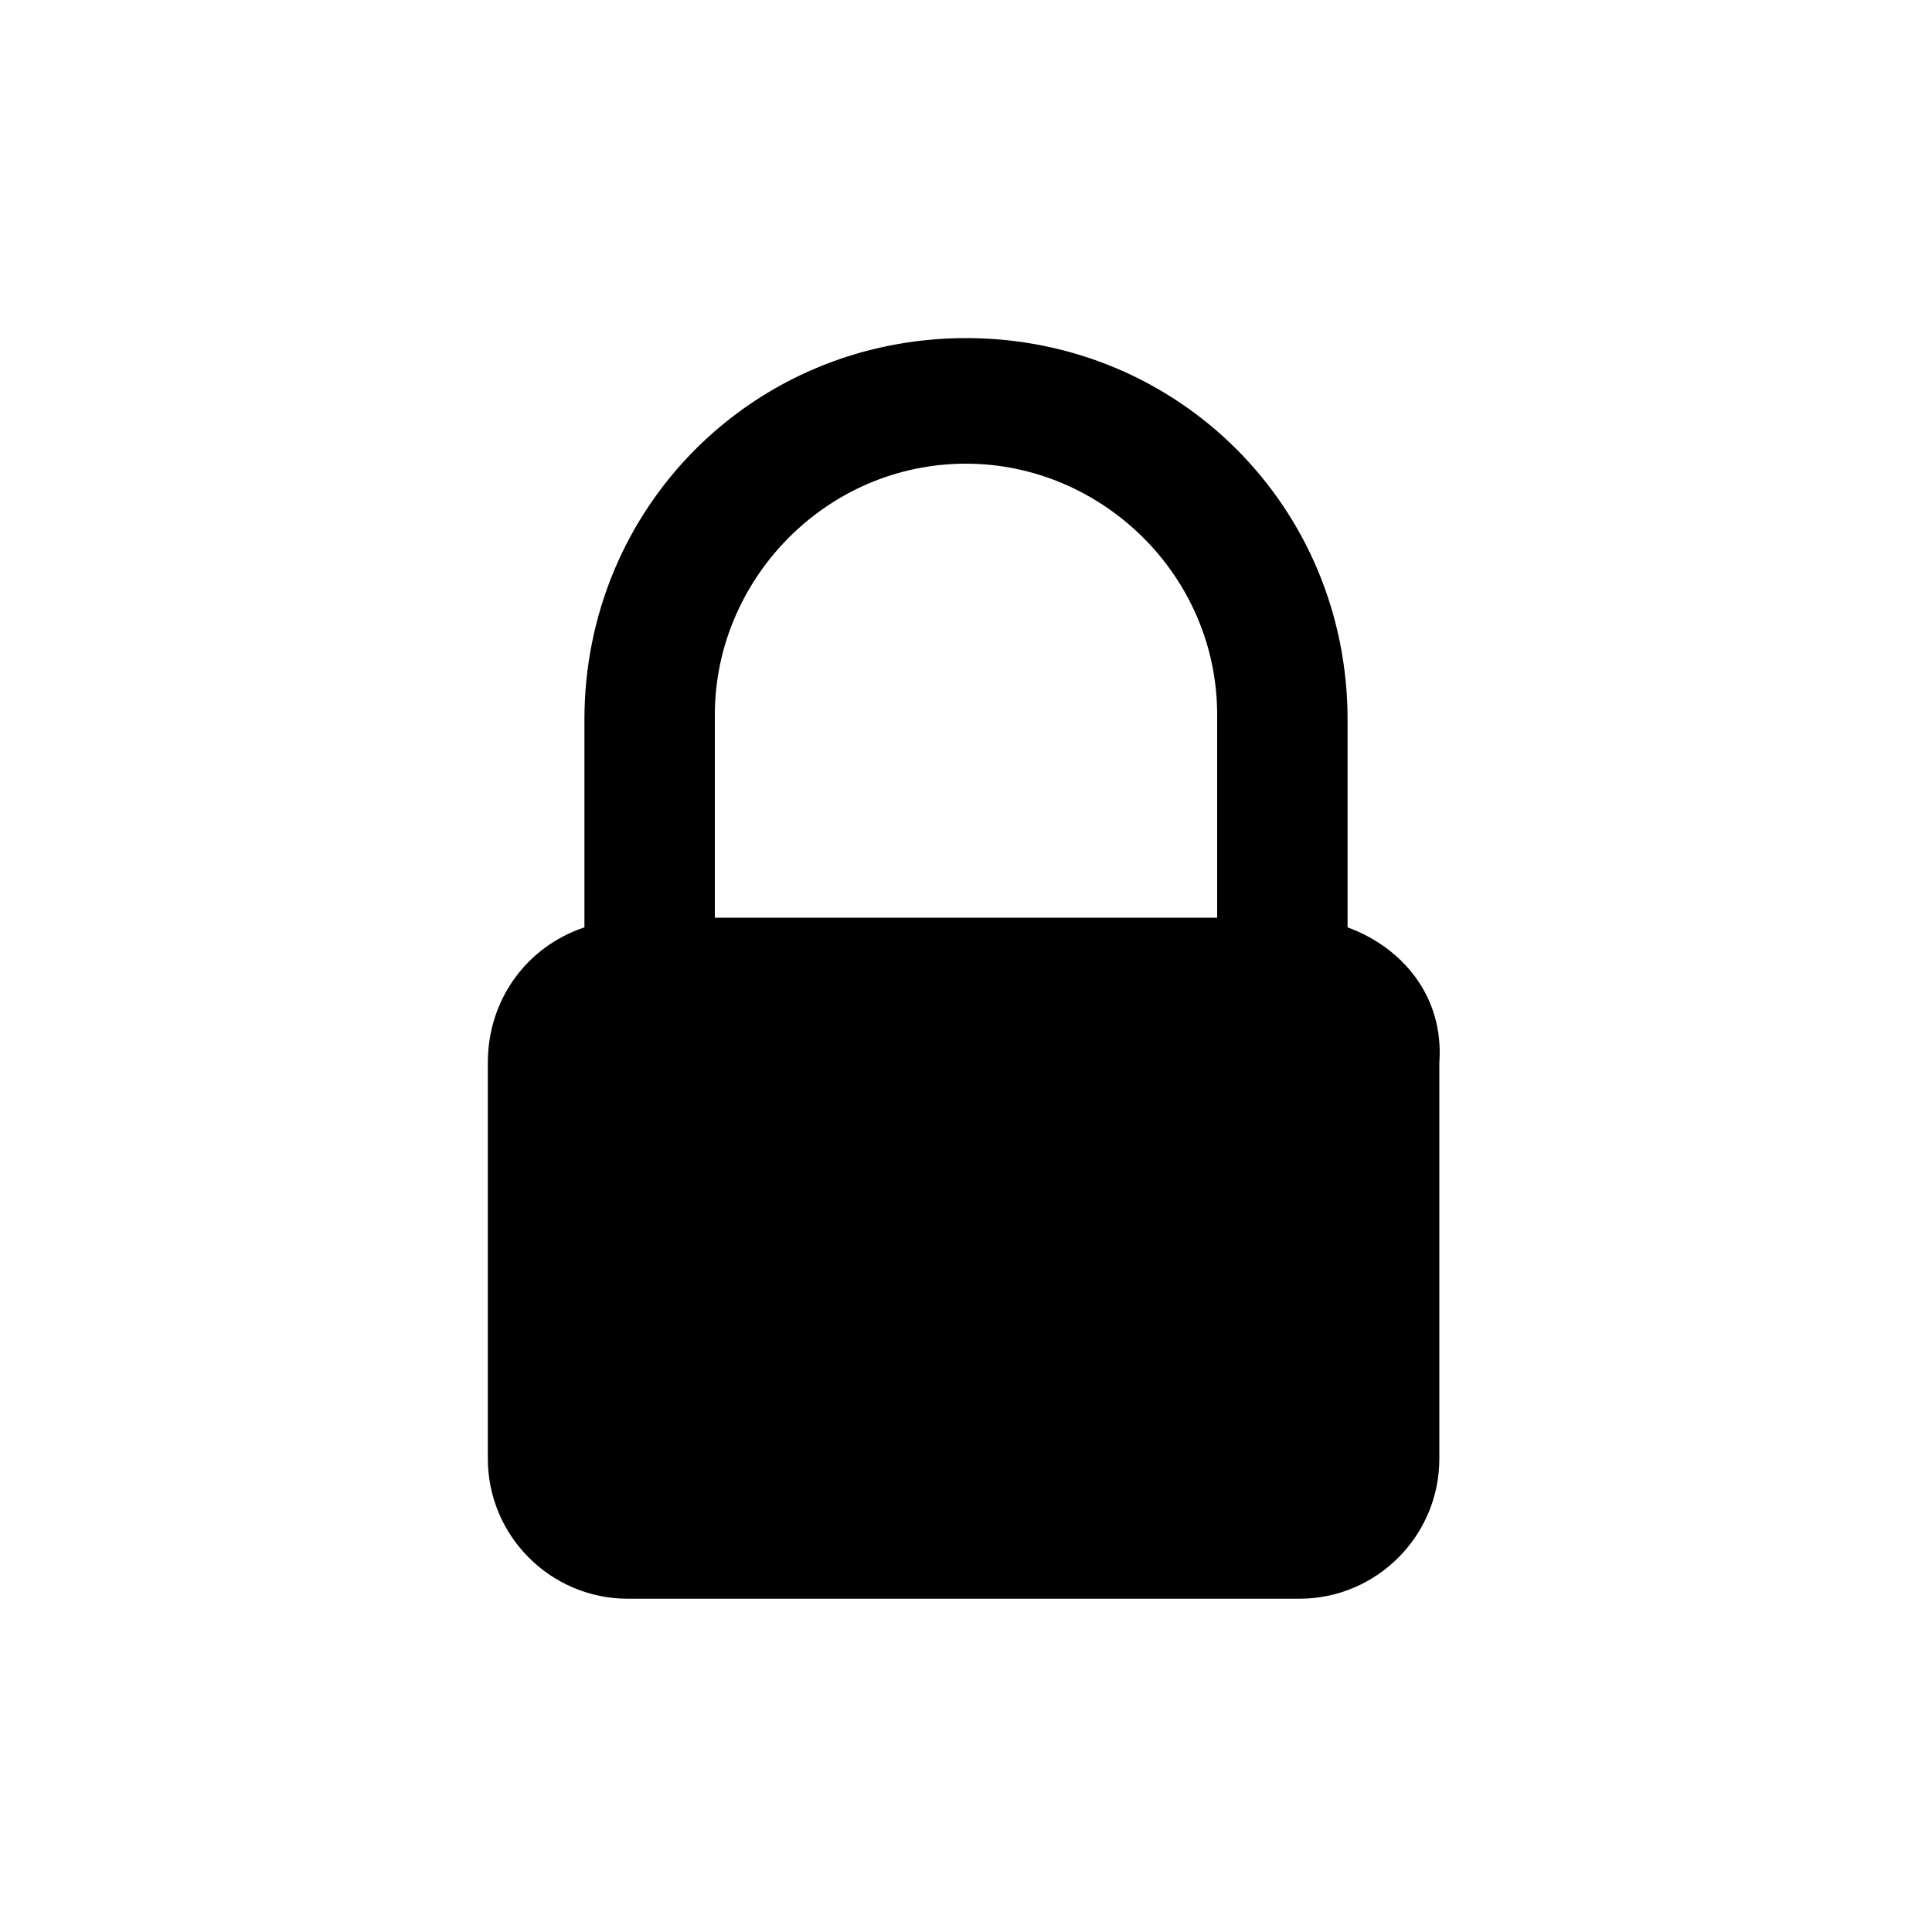
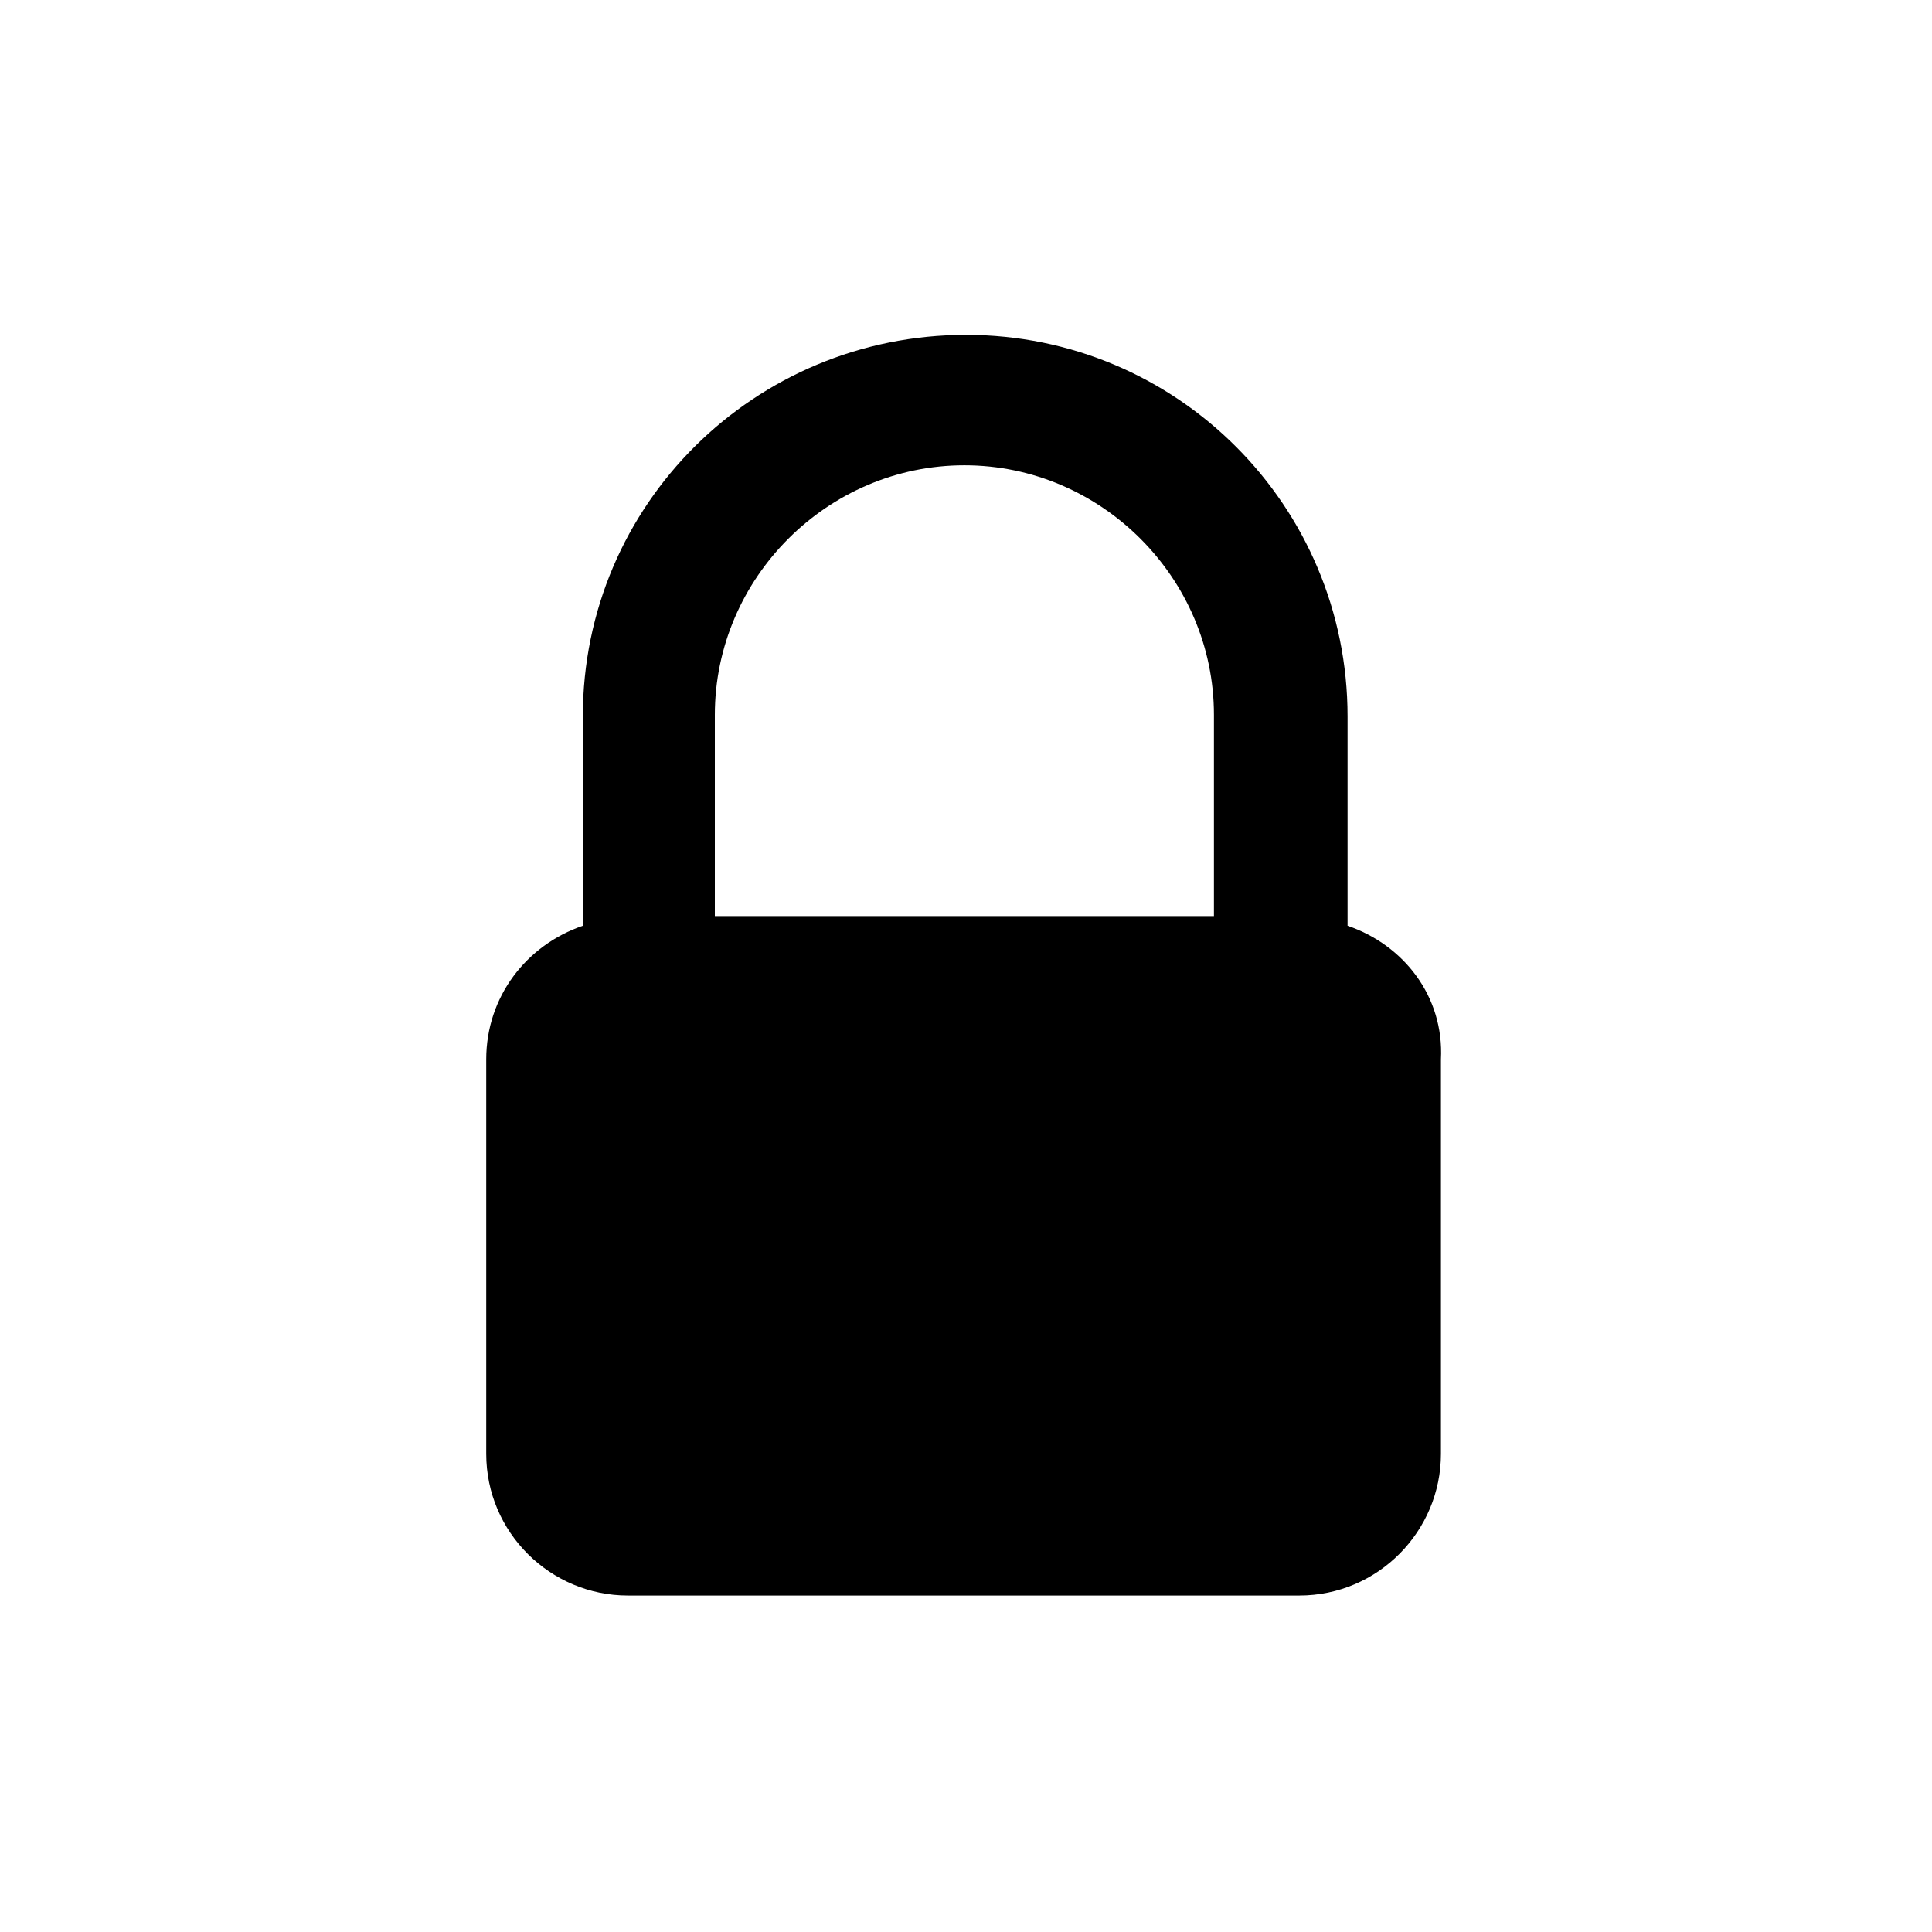
- <svg xmlns="http://www.w3.org/2000/svg" version="1.1" x="0px" y="0px" viewBox="0 0 40 40" style="enable-background:new 0 0 40 40;" xml:space="preserve">
-   <g id="BG">
- </g>
-   <g id="system-lock-screen">
-     <path d="M27.9,19.2v-4.3c0-4.4-3.5-7.9-7.9-7.9s-7.9,3.5-7.9,7.9v4.3c-1.2,0.4-2,1.5-2,2.8v8.2c0,1.6,1.3,2.9,2.9,2.9h13.9   c1.6,0,2.9-1.3,2.9-2.9v-8.2C29.9,20.6,29,19.6,27.9,19.2z M20,9.6c2.8,0,5.2,2.3,5.2,5.2V19H14.8v-4.2C14.8,12,17.1,9.6,20,9.6z" />
-   </g>
+ <svg xmlns="http://www.w3.org/2000/svg" version="1.1" id="system-lock-screen-filled" x="0px" y="0px" viewBox="0 0 120 120" style="enable-background:new 0 0 120 120;" xml:space="preserve">
+   <style type="text/css">
+ 	.st0{fill:none;}
+ </style>
+   <rect id="BG" y="0" class="st0" width="120" height="120" />
+   <path d="M83.7,57.5v-13c0-13.1-10.6-23.7-23.7-23.7S36.2,31.3,36.2,44.5v13c-3.5,1.2-6,4.4-6,8.3v24.5c0,4.9,4,8.8,8.8,8.8h41.7  c4.9,0,8.8-4,8.8-8.8V65.8C89.7,61.9,87.2,58.7,83.7,57.5L83.7,57.5z M59.9,28.9c8.5,0,15.5,7,15.5,15.5v12.5h-31V44.4  C44.4,35.9,51.4,28.9,59.9,28.9L59.9,28.9z" />
</svg>
